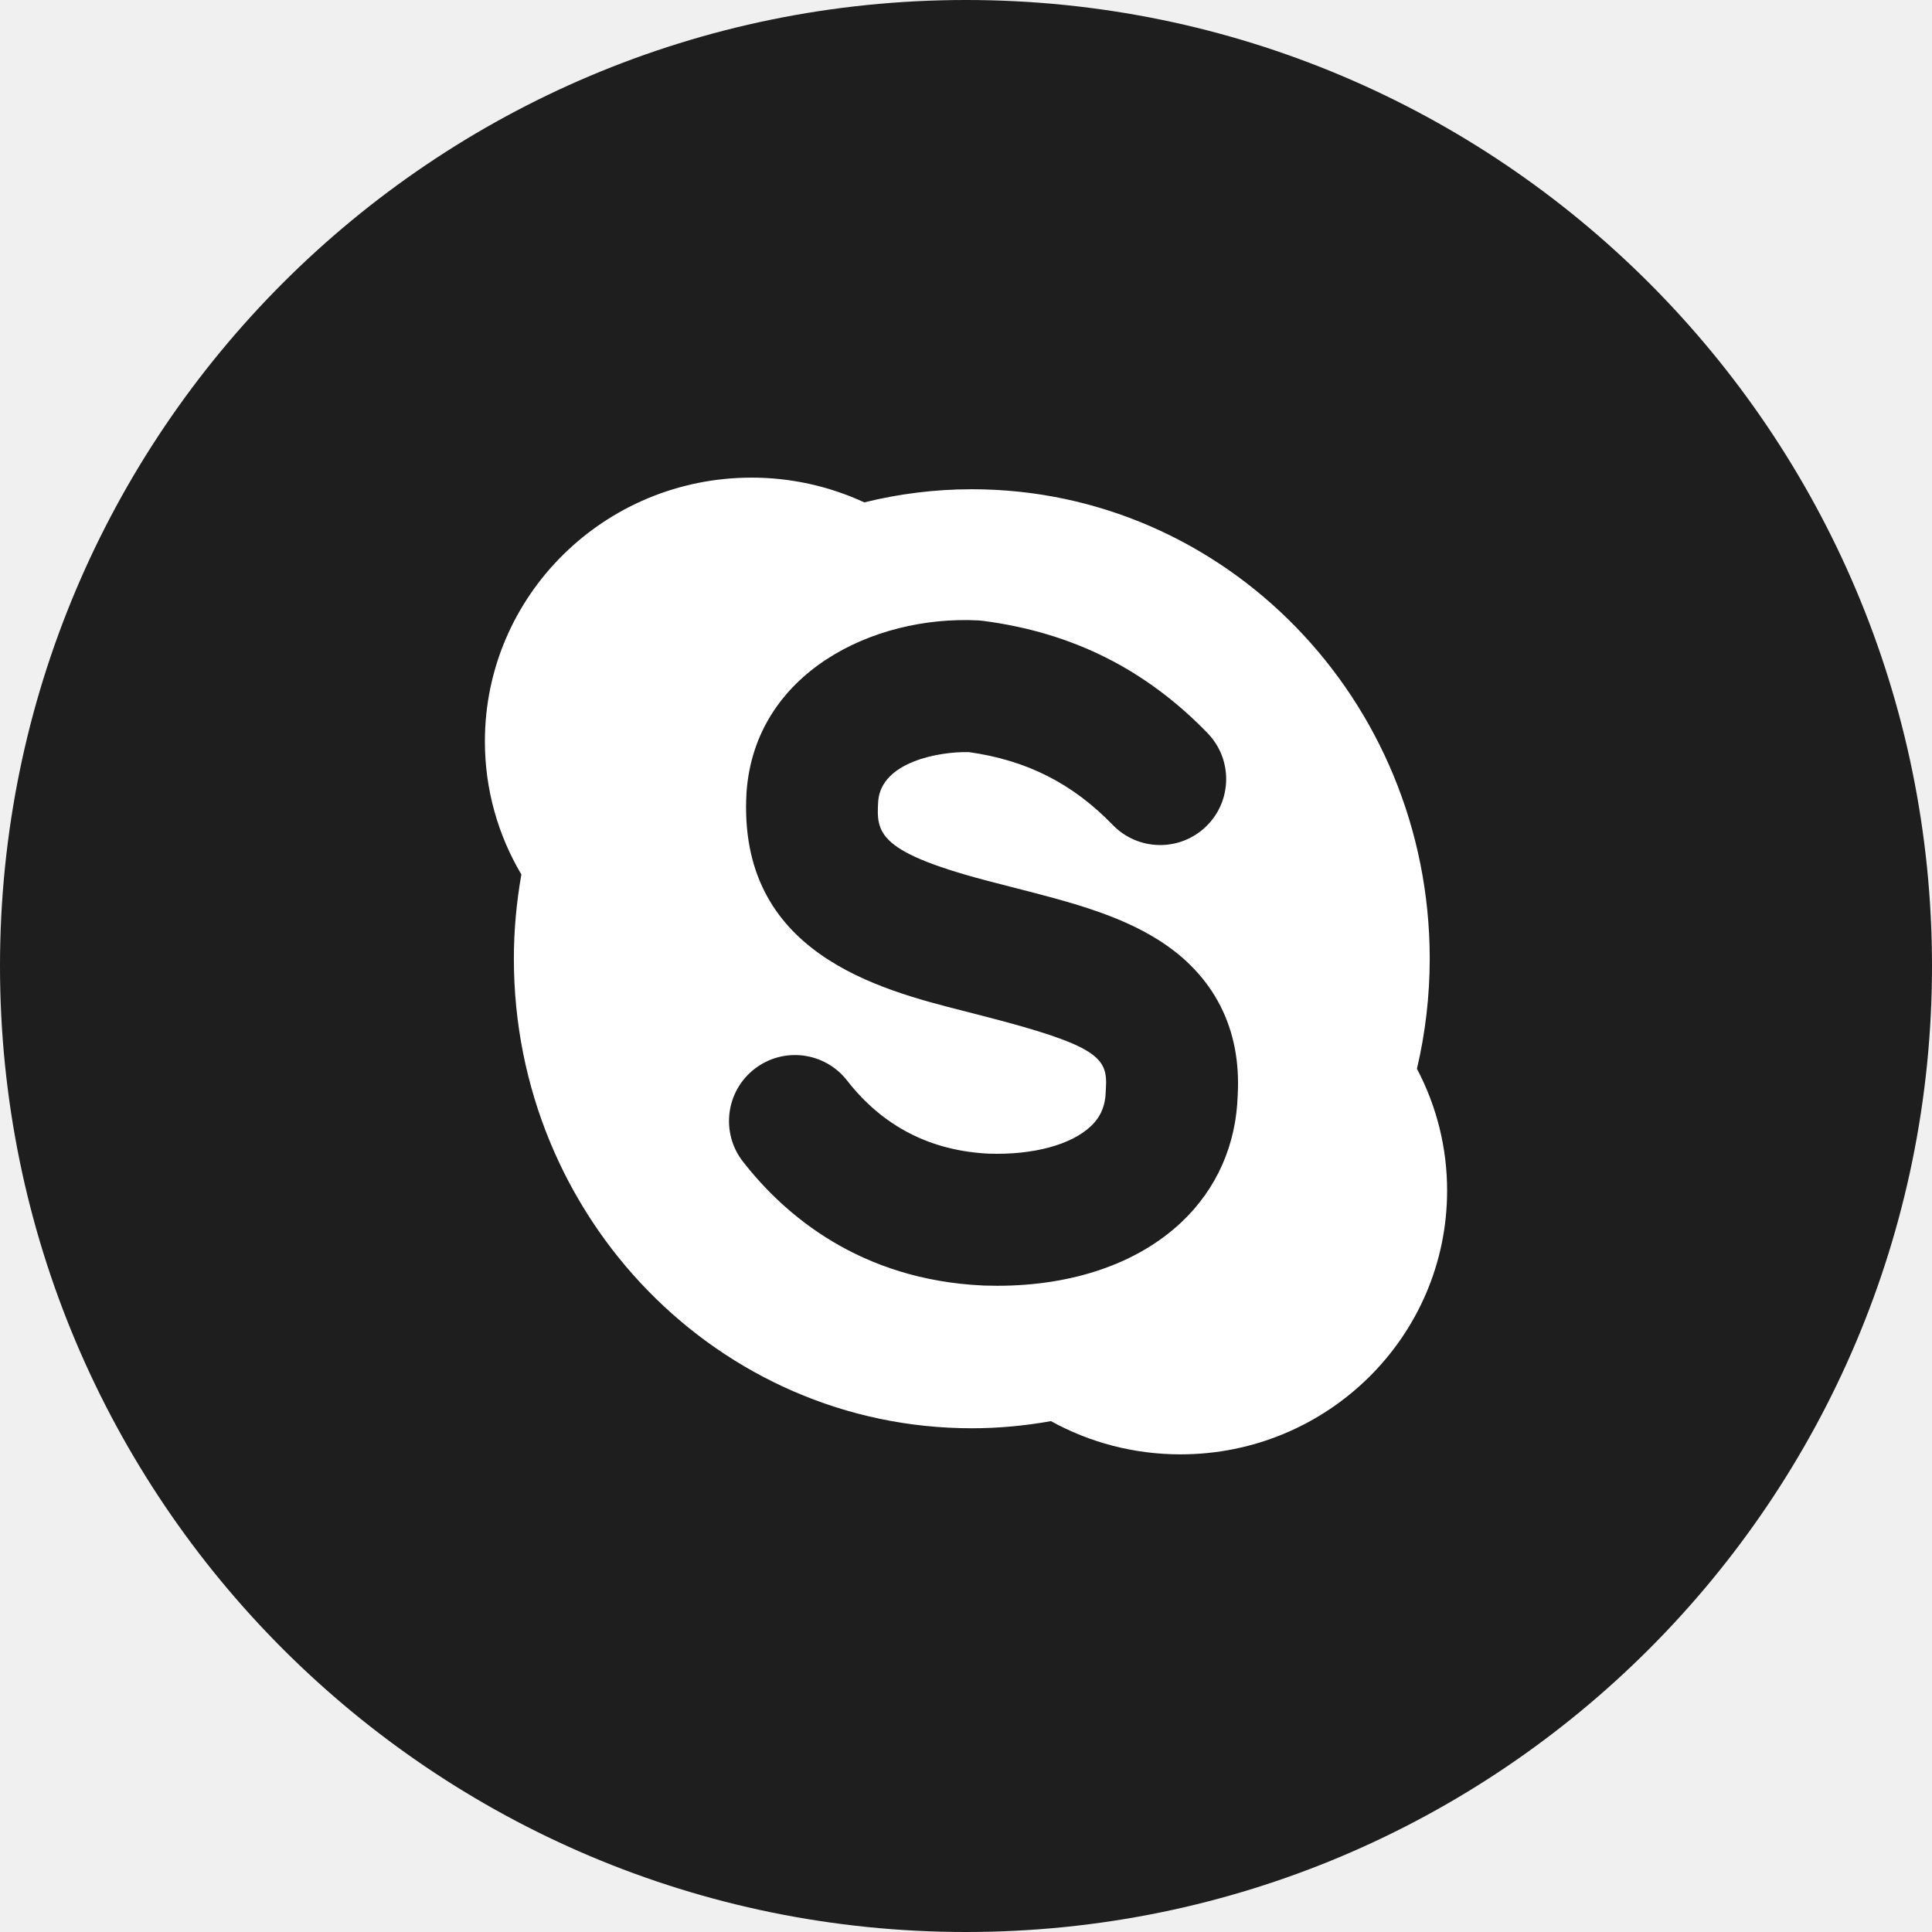
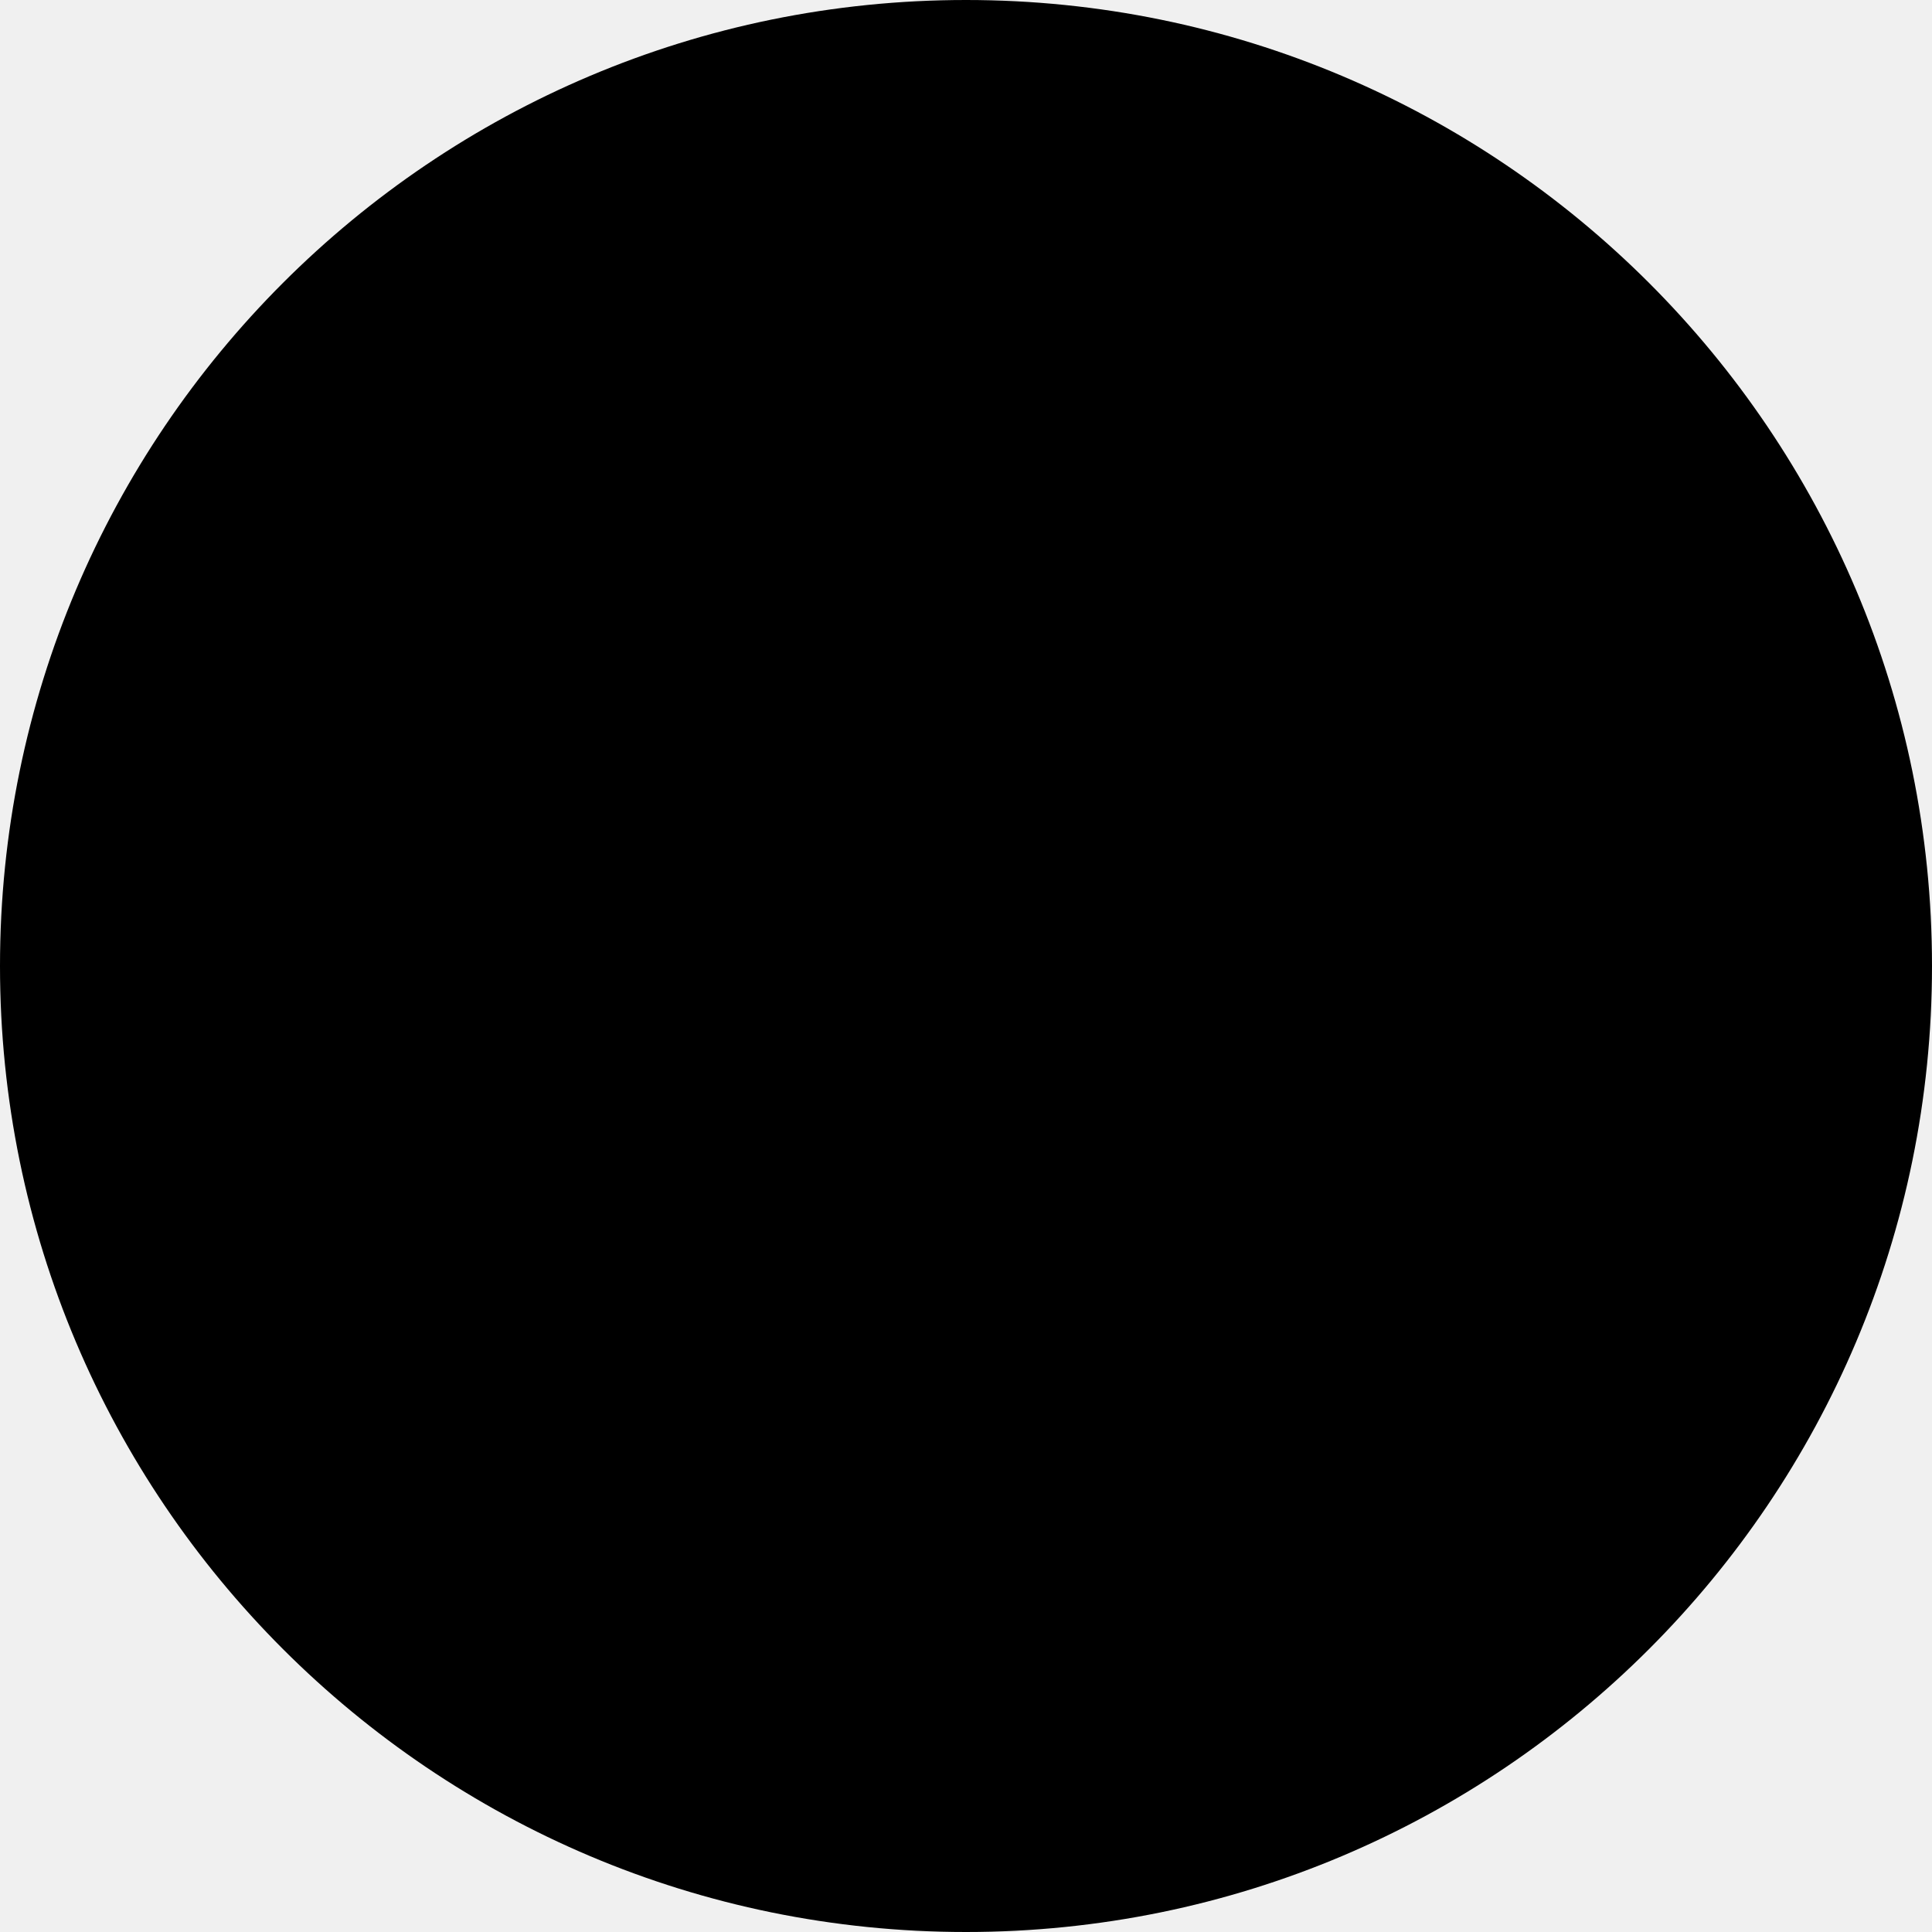
<svg xmlns="http://www.w3.org/2000/svg" width="512" height="512">
-   <circle fill="#1E1E1E" cx="256" cy="256" r="256" />
-   <path fill="#FFF" d="M375.506 283.242a127.76 127.76 0 0 0 3.385-29.163c0-68.718-54.334-124.426-121.355-124.426-9.816 0-19.35 1.227-28.49 3.482a71.01 71.01 0 0 0-29.883-6.557c-39.025 0-70.662 31.293-70.662 69.895 0 12.871 3.533 24.92 9.668 35.276-1.281 7.248-1.988 14.702-1.988 22.329 0 68.719 54.334 124.428 121.355 124.428 7.156 0 14.156-.672 20.973-1.891 10.164 5.602 21.867 8.805 34.33 8.805 39.023 0 70.662-31.293 70.662-69.896a68.97 68.97 0 0 0-7.995-32.282zm-47.498 6.906c-.395 13.242-5.551 24.906-14.922 33.752-11.568 10.92-28.805 16.844-48.811 16.844-1.156 0-2.318-.02-3.49-.059l-.211-.01c-32.668-1.494-52.666-18.686-63.689-32.842-5.934-7.619-4.568-18.607 3.055-24.541 7.619-5.936 18.605-4.568 24.541 3.053 9.443 12.127 22.09 18.65 37.588 19.387 11.732.383 21.787-2.338 27.008-7.268 2.65-2.502 3.877-5.424 3.973-9.475l.029-.639c.482-8-1.93-11.246-32.502-19.094-1.707-.438-3.428-.879-5.156-1.33-22.396-5.686-60.074-15.252-57.588-57.88l.02-.27c2.314-31.328 33.342-46.76 61.32-45.364l1.406.127c23.605 3.096 43.049 12.827 59.443 29.752 6.719 6.938 6.543 18.009-.395 24.729-6.936 6.719-18.008 6.543-24.729-.395-10.658-11.004-22.785-17.15-38.113-19.304-7.928-.2-23.18 2.592-24.047 12.929-.494 8.504-.586 13.683 31.406 21.806 1.795.468 3.467.897 5.127 1.323 13.859 3.558 26.951 6.918 37.742 13.731 14.708 9.29 21.964 23.473 20.995 41.038z" />
+   <circle fill="{{bg}}" cx="256" cy="256" r="256" />
+   <path fill="{{fg}}" d="M375.506 283.242a127.76 127.76 0 0 0 3.385-29.163c0-68.718-54.334-124.426-121.355-124.426-9.816 0-19.35 1.227-28.49 3.482a71.01 71.01 0 0 0-29.883-6.557c-39.025 0-70.662 31.293-70.662 69.895 0 12.871 3.533 24.92 9.668 35.276-1.281 7.248-1.988 14.702-1.988 22.329 0 68.719 54.334 124.428 121.355 124.428 7.156 0 14.156-.672 20.973-1.891 10.164 5.602 21.867 8.805 34.33 8.805 39.023 0 70.662-31.293 70.662-69.896a68.97 68.97 0 0 0-7.995-32.282zm-47.498 6.906c-.395 13.242-5.551 24.906-14.922 33.752-11.568 10.92-28.805 16.844-48.811 16.844-1.156 0-2.318-.02-3.49-.059l-.211-.01c-32.668-1.494-52.666-18.686-63.689-32.842-5.934-7.619-4.568-18.607 3.055-24.541 7.619-5.936 18.605-4.568 24.541 3.053 9.443 12.127 22.09 18.65 37.588 19.387 11.732.383 21.787-2.338 27.008-7.268 2.65-2.502 3.877-5.424 3.973-9.475l.029-.639c.482-8-1.93-11.246-32.502-19.094-1.707-.438-3.428-.879-5.156-1.33-22.396-5.686-60.074-15.252-57.588-57.88l.02-.27c2.314-31.328 33.342-46.76 61.32-45.364l1.406.127c23.605 3.096 43.049 12.827 59.443 29.752 6.719 6.938 6.543 18.009-.395 24.729-6.936 6.719-18.008 6.543-24.729-.395-10.658-11.004-22.785-17.15-38.113-19.304-7.928-.2-23.18 2.592-24.047 12.929-.494 8.504-.586 13.683 31.406 21.806 1.795.468 3.467.897 5.127 1.323 13.859 3.558 26.951 6.918 37.742 13.731 14.708 9.29 21.964 23.473 20.995 41.038z" />
</svg>
